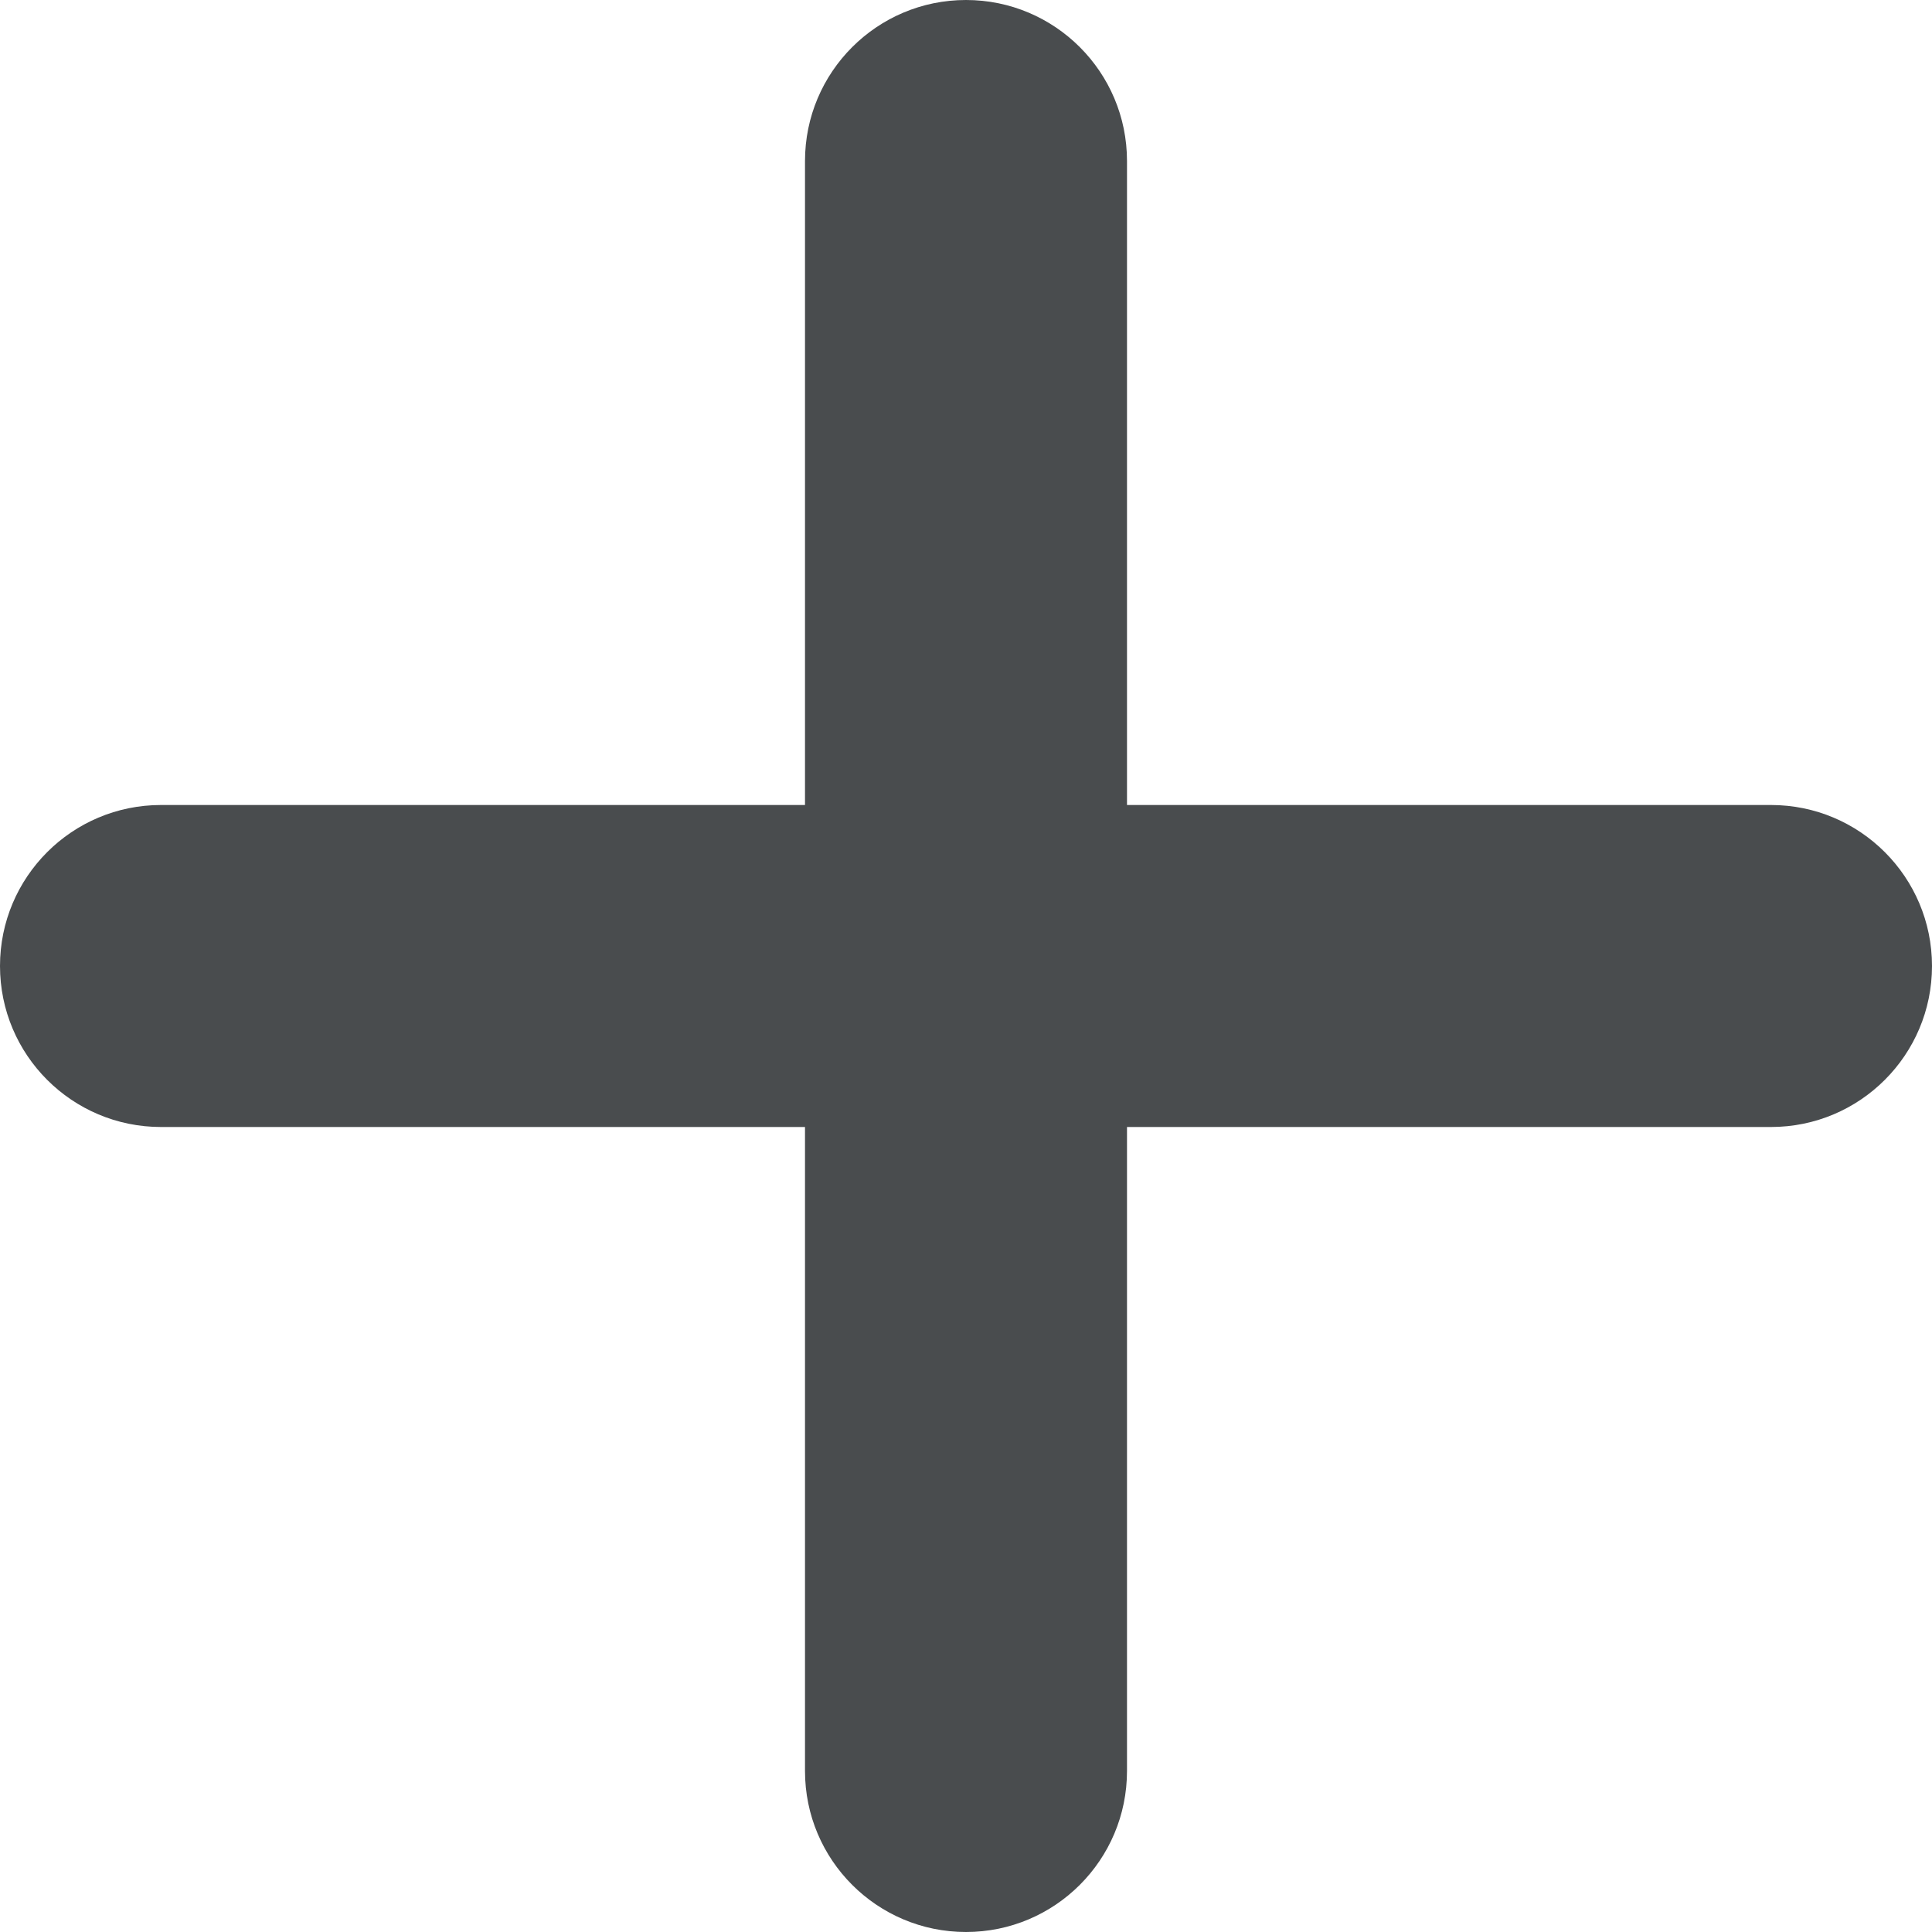
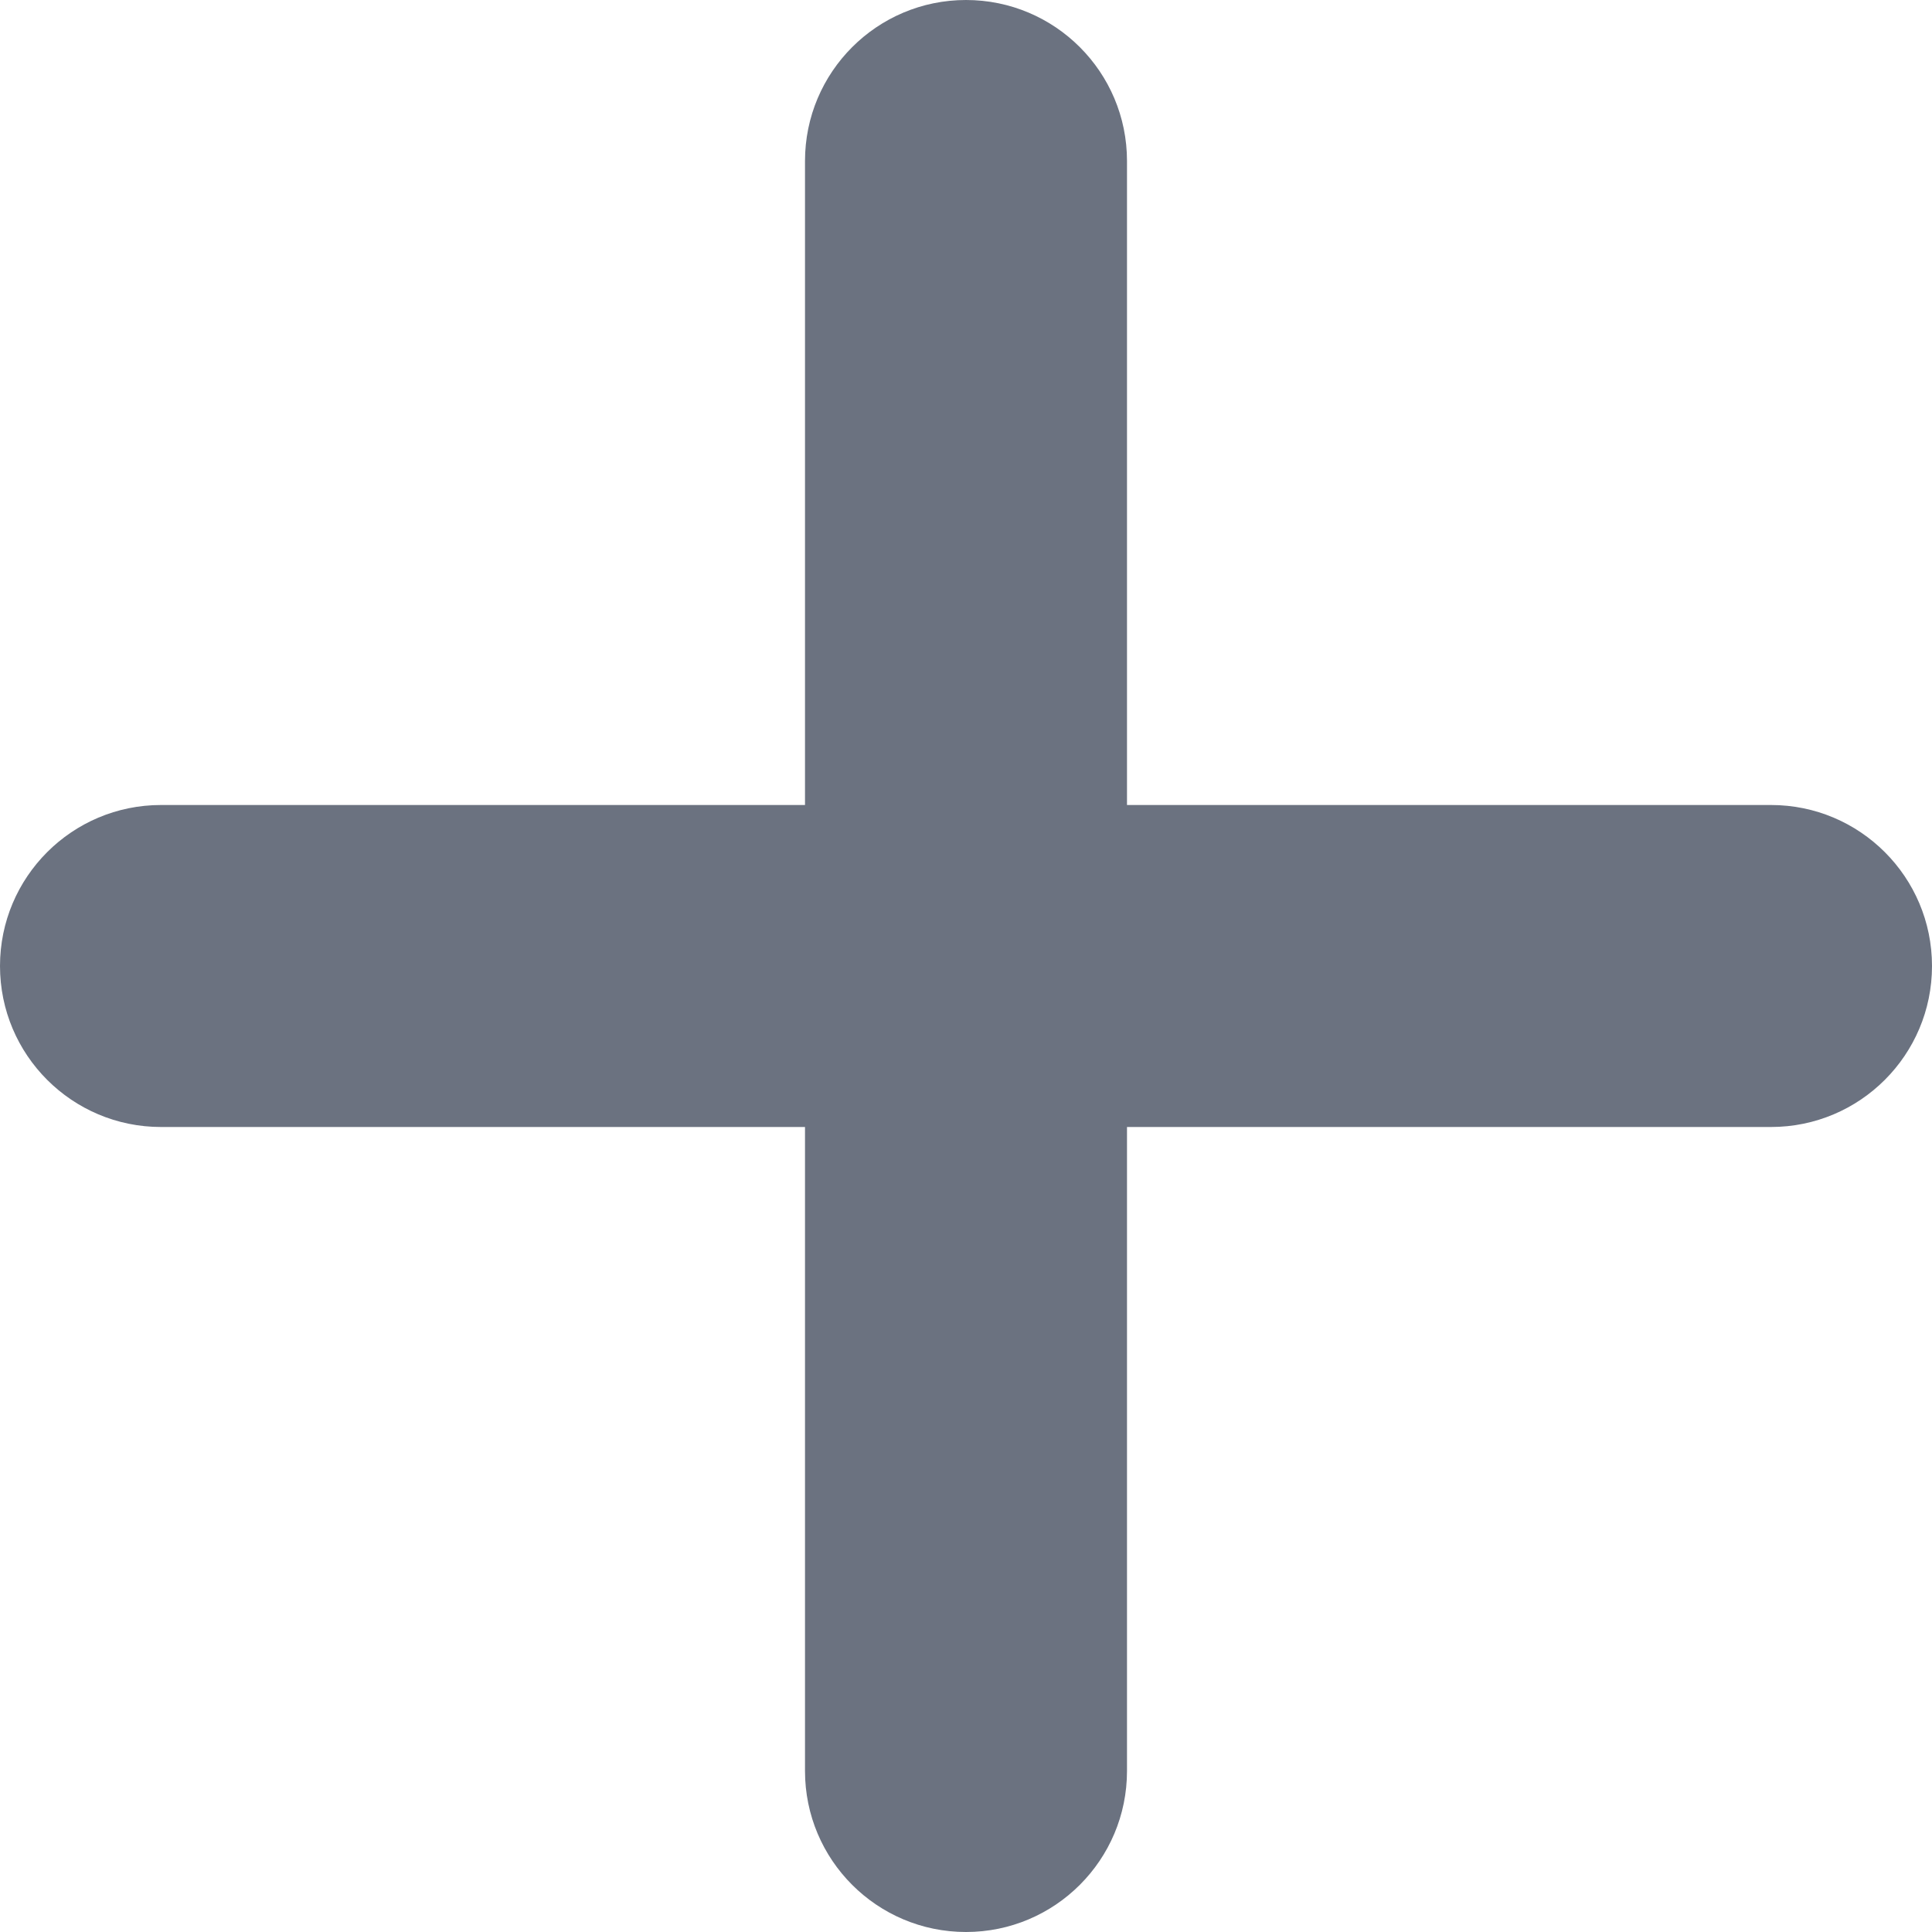
<svg xmlns="http://www.w3.org/2000/svg" width="800px" height="800px" viewBox="0 0 18 18">
-   <path fill="#494c4e" d="M18 9a1.5 1.5 0 0 1-1.5 1.5h-6v6a1.5 1.5 0 0 1-3 0v-6h-6a1.5 1.5 0 0 1 0-3h6v-6a1.5 1.5 0 0 1 3 0v6h6A1.5 1.5 0 0 1 18 9z" />
+   <path fill="#6b7280" d="M18 9a1.5 1.5 0 0 1-1.5 1.5h-6v6a1.5 1.5 0 0 1-3 0v-6h-6a1.5 1.5 0 0 1 0-3h6v-6a1.5 1.5 0 0 1 3 0v6h6A1.5 1.5 0 0 1 18 9z" />
</svg>
